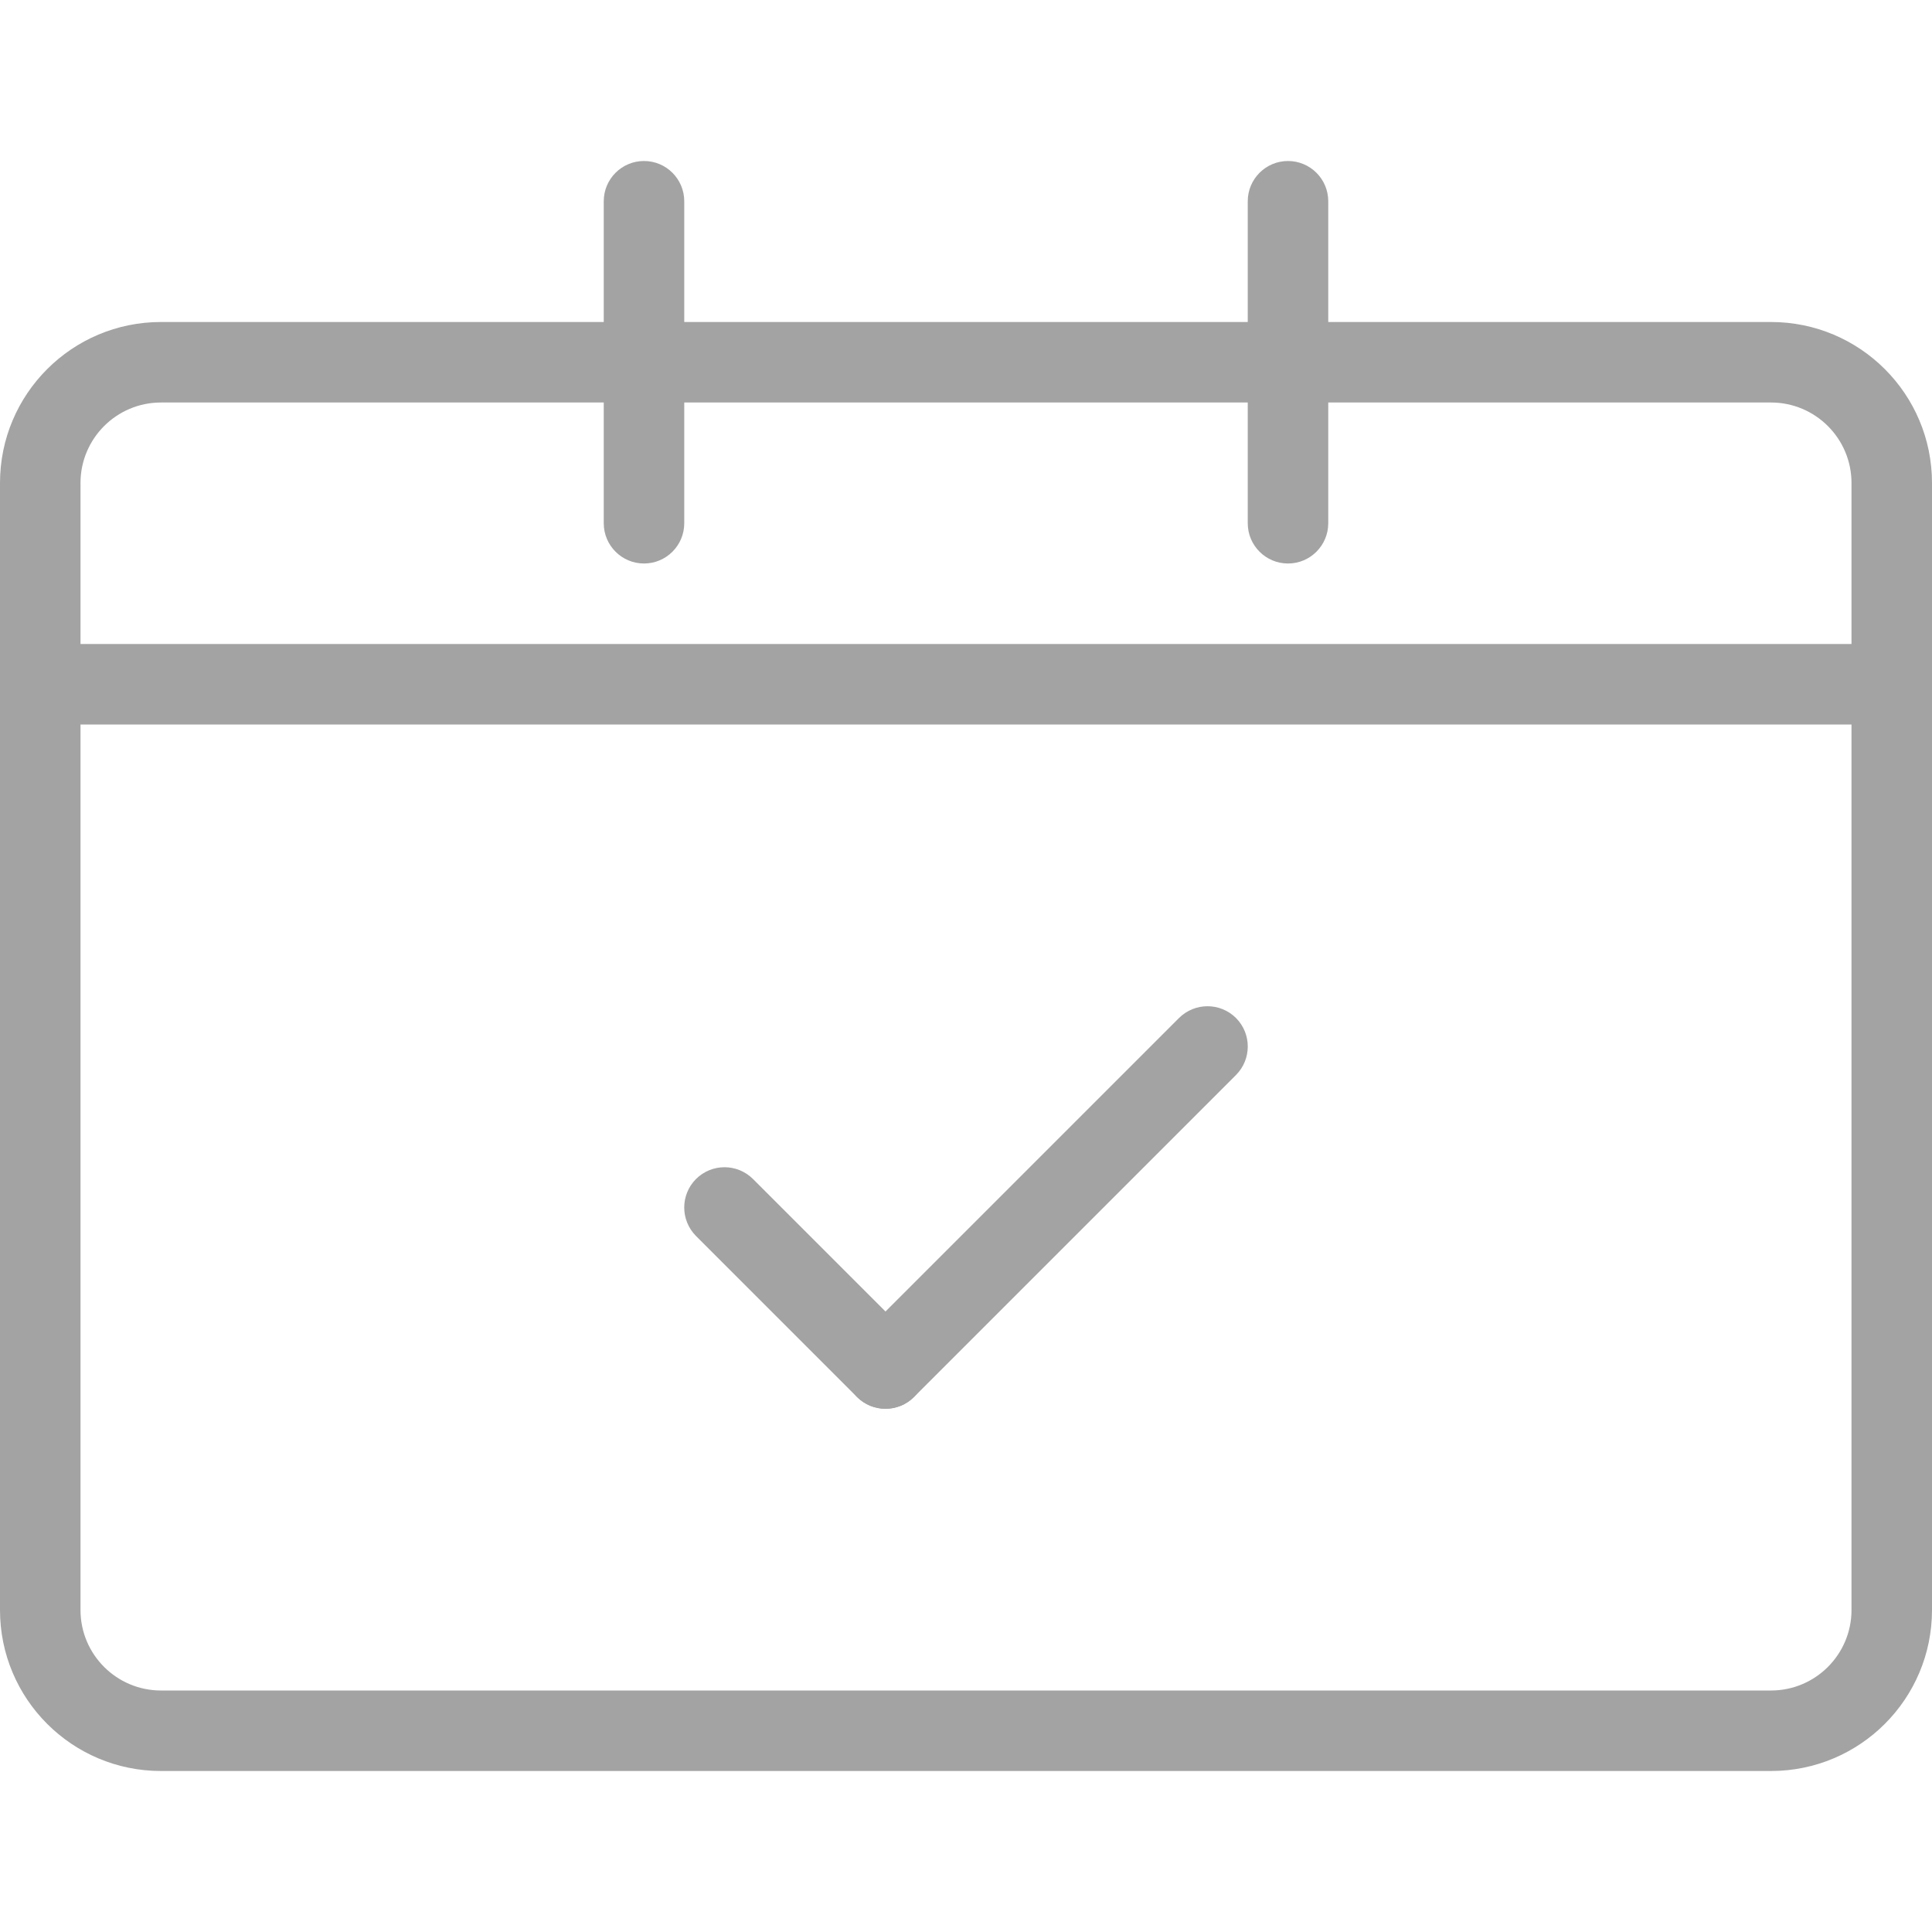
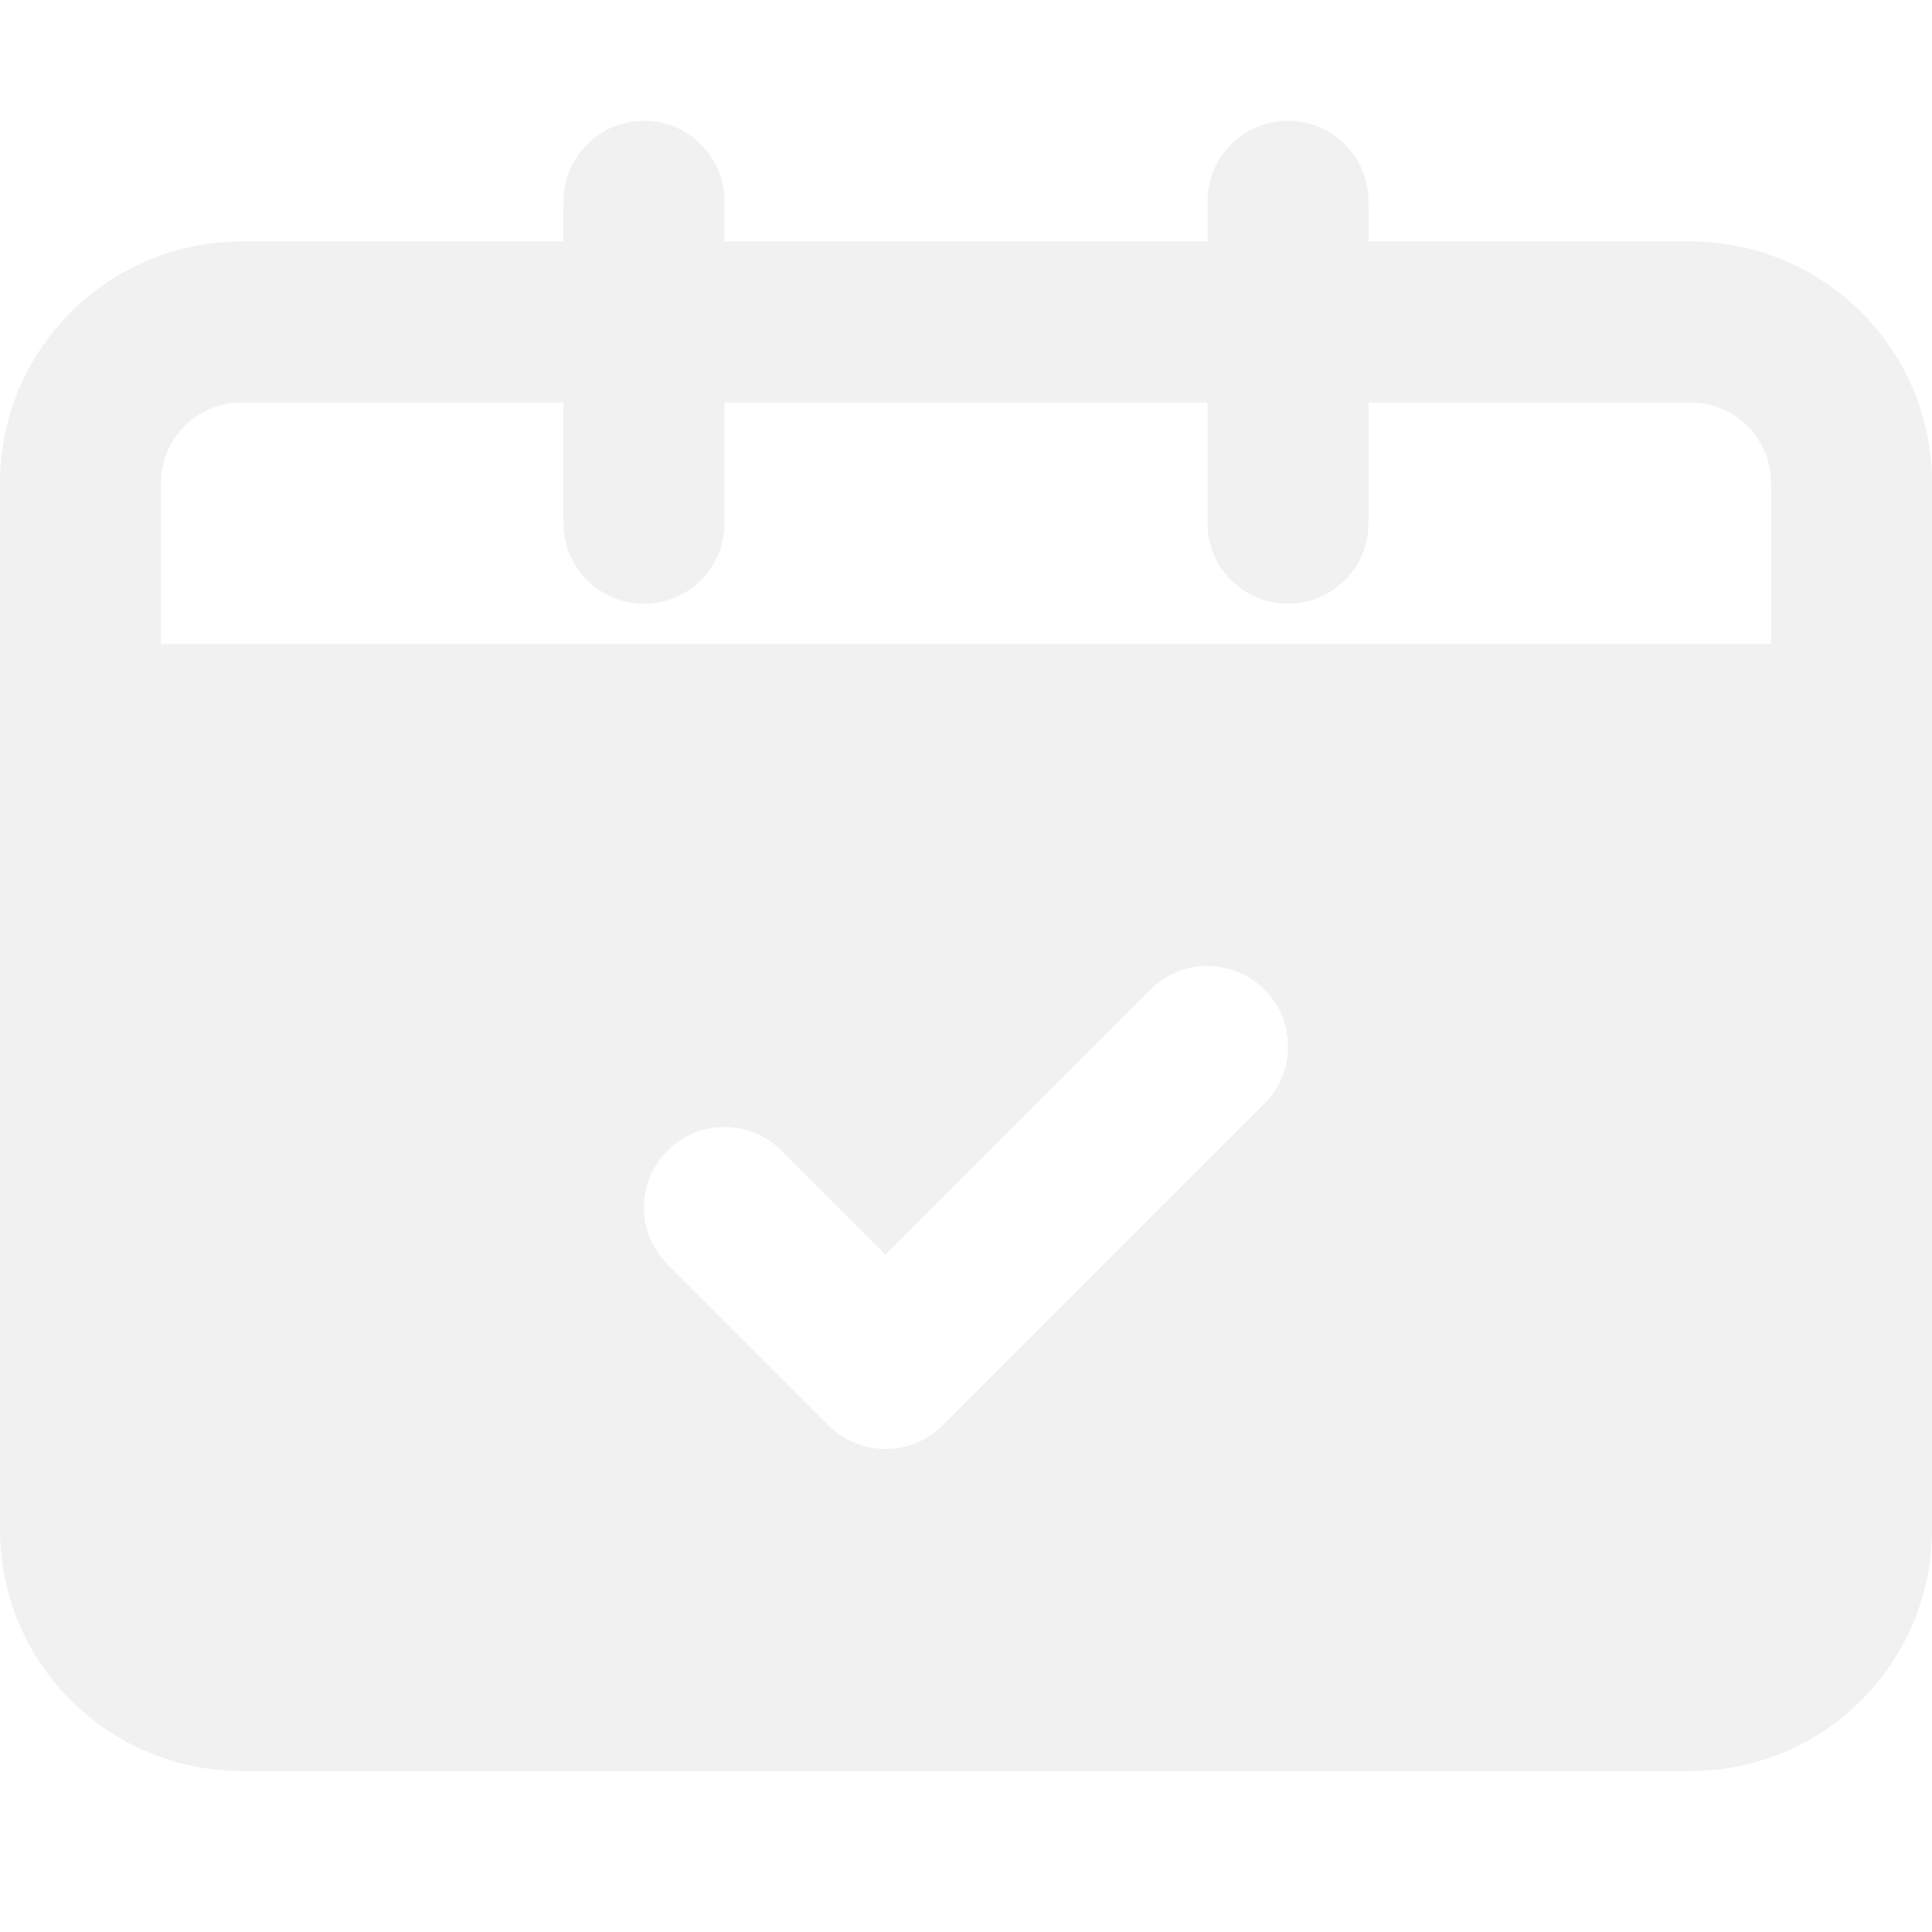
<svg xmlns="http://www.w3.org/2000/svg" width="24" height="24" viewBox="0 0 24 24" fill="none">
-   <g id="Frame 1094211">
-     <path id="Rectangle 5229 (Stroke)" fill-rule="evenodd" clip-rule="evenodd" d="M2 4H22C23.105 4 24 4.895 24 6V20C24 21.105 23.105 22 22 22H2C0.895 22 0 21.105 0 20V6C0 4.895 0.895 4 2 4ZM2 5C1.448 5 1 5.448 1 6V20C1 20.552 1.448 21 2 21H22C22.552 21 23 20.552 23 20V6C23 5.448 22.552 5 22 5H2Z" fill="#A3A3A3" />
-     <path id="Line 4 (Stroke)" fill-rule="evenodd" clip-rule="evenodd" d="M8 2C8.276 2 8.5 2.224 8.5 2.5L8.5 6.5C8.5 6.776 8.276 7 8 7C7.724 7 7.5 6.776 7.5 6.5L7.5 2.5C7.5 2.224 7.724 2 8 2Z" fill="#A3A3A3" />
-     <path id="Line 6 (Stroke)" fill-rule="evenodd" clip-rule="evenodd" d="M24 8.5C24 8.776 23.776 9 23.5 9L0.5 9C0.224 9 0 8.776 0 8.5C0 8.224 0.224 8 0.5 8L23.5 8C23.776 8 24 8.224 24 8.5Z" fill="#A3A3A3" />
-     <path id="Line 5 (Stroke)" fill-rule="evenodd" clip-rule="evenodd" d="M16 2C16.276 2 16.5 2.224 16.5 2.5L16.5 6.5C16.5 6.776 16.276 7 16 7C15.724 7 15.5 6.776 15.5 6.5L15.5 2.5C15.5 2.224 15.724 2 16 2Z" fill="#A3A3A3" />
-     <path id="Vector 70 (Stroke)" fill-rule="evenodd" clip-rule="evenodd" d="M15.354 12.646C15.158 12.451 14.842 12.451 14.646 12.646L10.646 16.646C10.451 16.842 10.451 17.158 10.646 17.354C10.842 17.549 11.158 17.549 11.354 17.354L15.354 13.354C15.549 13.158 15.549 12.842 15.354 12.646Z" fill="#A3A3A3" />
-     <path id="Vector 71 (Stroke)" fill-rule="evenodd" clip-rule="evenodd" d="M8.646 14.646C8.842 14.451 9.158 14.451 9.354 14.646L11.354 16.646C11.549 16.842 11.549 17.158 11.354 17.354C11.158 17.549 10.842 17.549 10.646 17.354L8.646 15.354C8.451 15.158 8.451 14.842 8.646 14.646Z" fill="#A3A3A3" />
+   <g id="Frame 1094223">
+     <path id="Rectangle 5229 (Stroke)" fill-rule="evenodd" clip-rule="evenodd" d="M3 3H21C22.657 3 24 4.343 24 6V19C24 20.657 22.657 22 21 22H3C1.343 22 0 20.657 0 19V6C0 4.343 1.343 3 3 3ZM3 5C2.448 5 2 5.448 2 6V19C2 19.552 2.448 20 3 20H21C21.552 20 22 19.552 22 19V6C22 5.448 21.552 5 21 5H3Z" fill="#F1F1F1" />
+     <path id="Line 4 (Stroke)" fill-rule="evenodd" clip-rule="evenodd" d="M8 1.5C8.552 1.5 9 1.948 9 2.5L9 6.5C9 7.052 8.552 7.5 8 7.5C7.448 7.5 7 7.052 7 6.5L7 2.5C7 1.948 7.448 1.5 8 1.5Z" fill="#F1F1F1" />
+     <path id="Line 6 (Stroke)" fill-rule="evenodd" clip-rule="evenodd" d="M24 8.5C24 8.776 23.776 9 23.5 9L0.5 9C0.224 9 0 8.776 0 8.5C0 8.224 0.224 8 0.5 8L23.5 8C23.776 8 24 8.224 24 8.5Z" fill="#F1F1F1" />
+     <path id="Line 5 (Stroke)" fill-rule="evenodd" clip-rule="evenodd" d="M16 1.5C16.552 1.5 17 1.948 17 2.5L17 6.5C17 7.052 16.552 7.5 16 7.5C15.448 7.5 15 7.052 15 6.5L15 2.5C15 1.948 15.448 1.5 16 1.5Z" fill="#F1F1F1" />
+     <path id="Subtract" fill-rule="evenodd" clip-rule="evenodd" d="M1 9.5C1 9.224 1.224 9 1.5 9H22.5C22.776 9 23 9.224 23 9.5V20.5C23 20.776 22.776 21 22.5 21H1.5C1.224 21 1 20.776 1 20.5V9.5ZM15.707 12.293C15.317 11.902 14.683 11.902 14.293 12.293L11 15.586L9.707 14.293C9.317 13.902 8.683 13.902 8.293 14.293C7.902 14.683 7.902 15.317 8.293 15.707L10.292 17.706C10.292 17.706 10.293 17.707 10.293 17.707C10.683 18.098 11.317 18.098 11.707 17.707L15.707 13.707C16.098 13.317 16.098 12.683 15.707 12.293Z" fill="#F1F1F1" />
  </g>
</svg>
